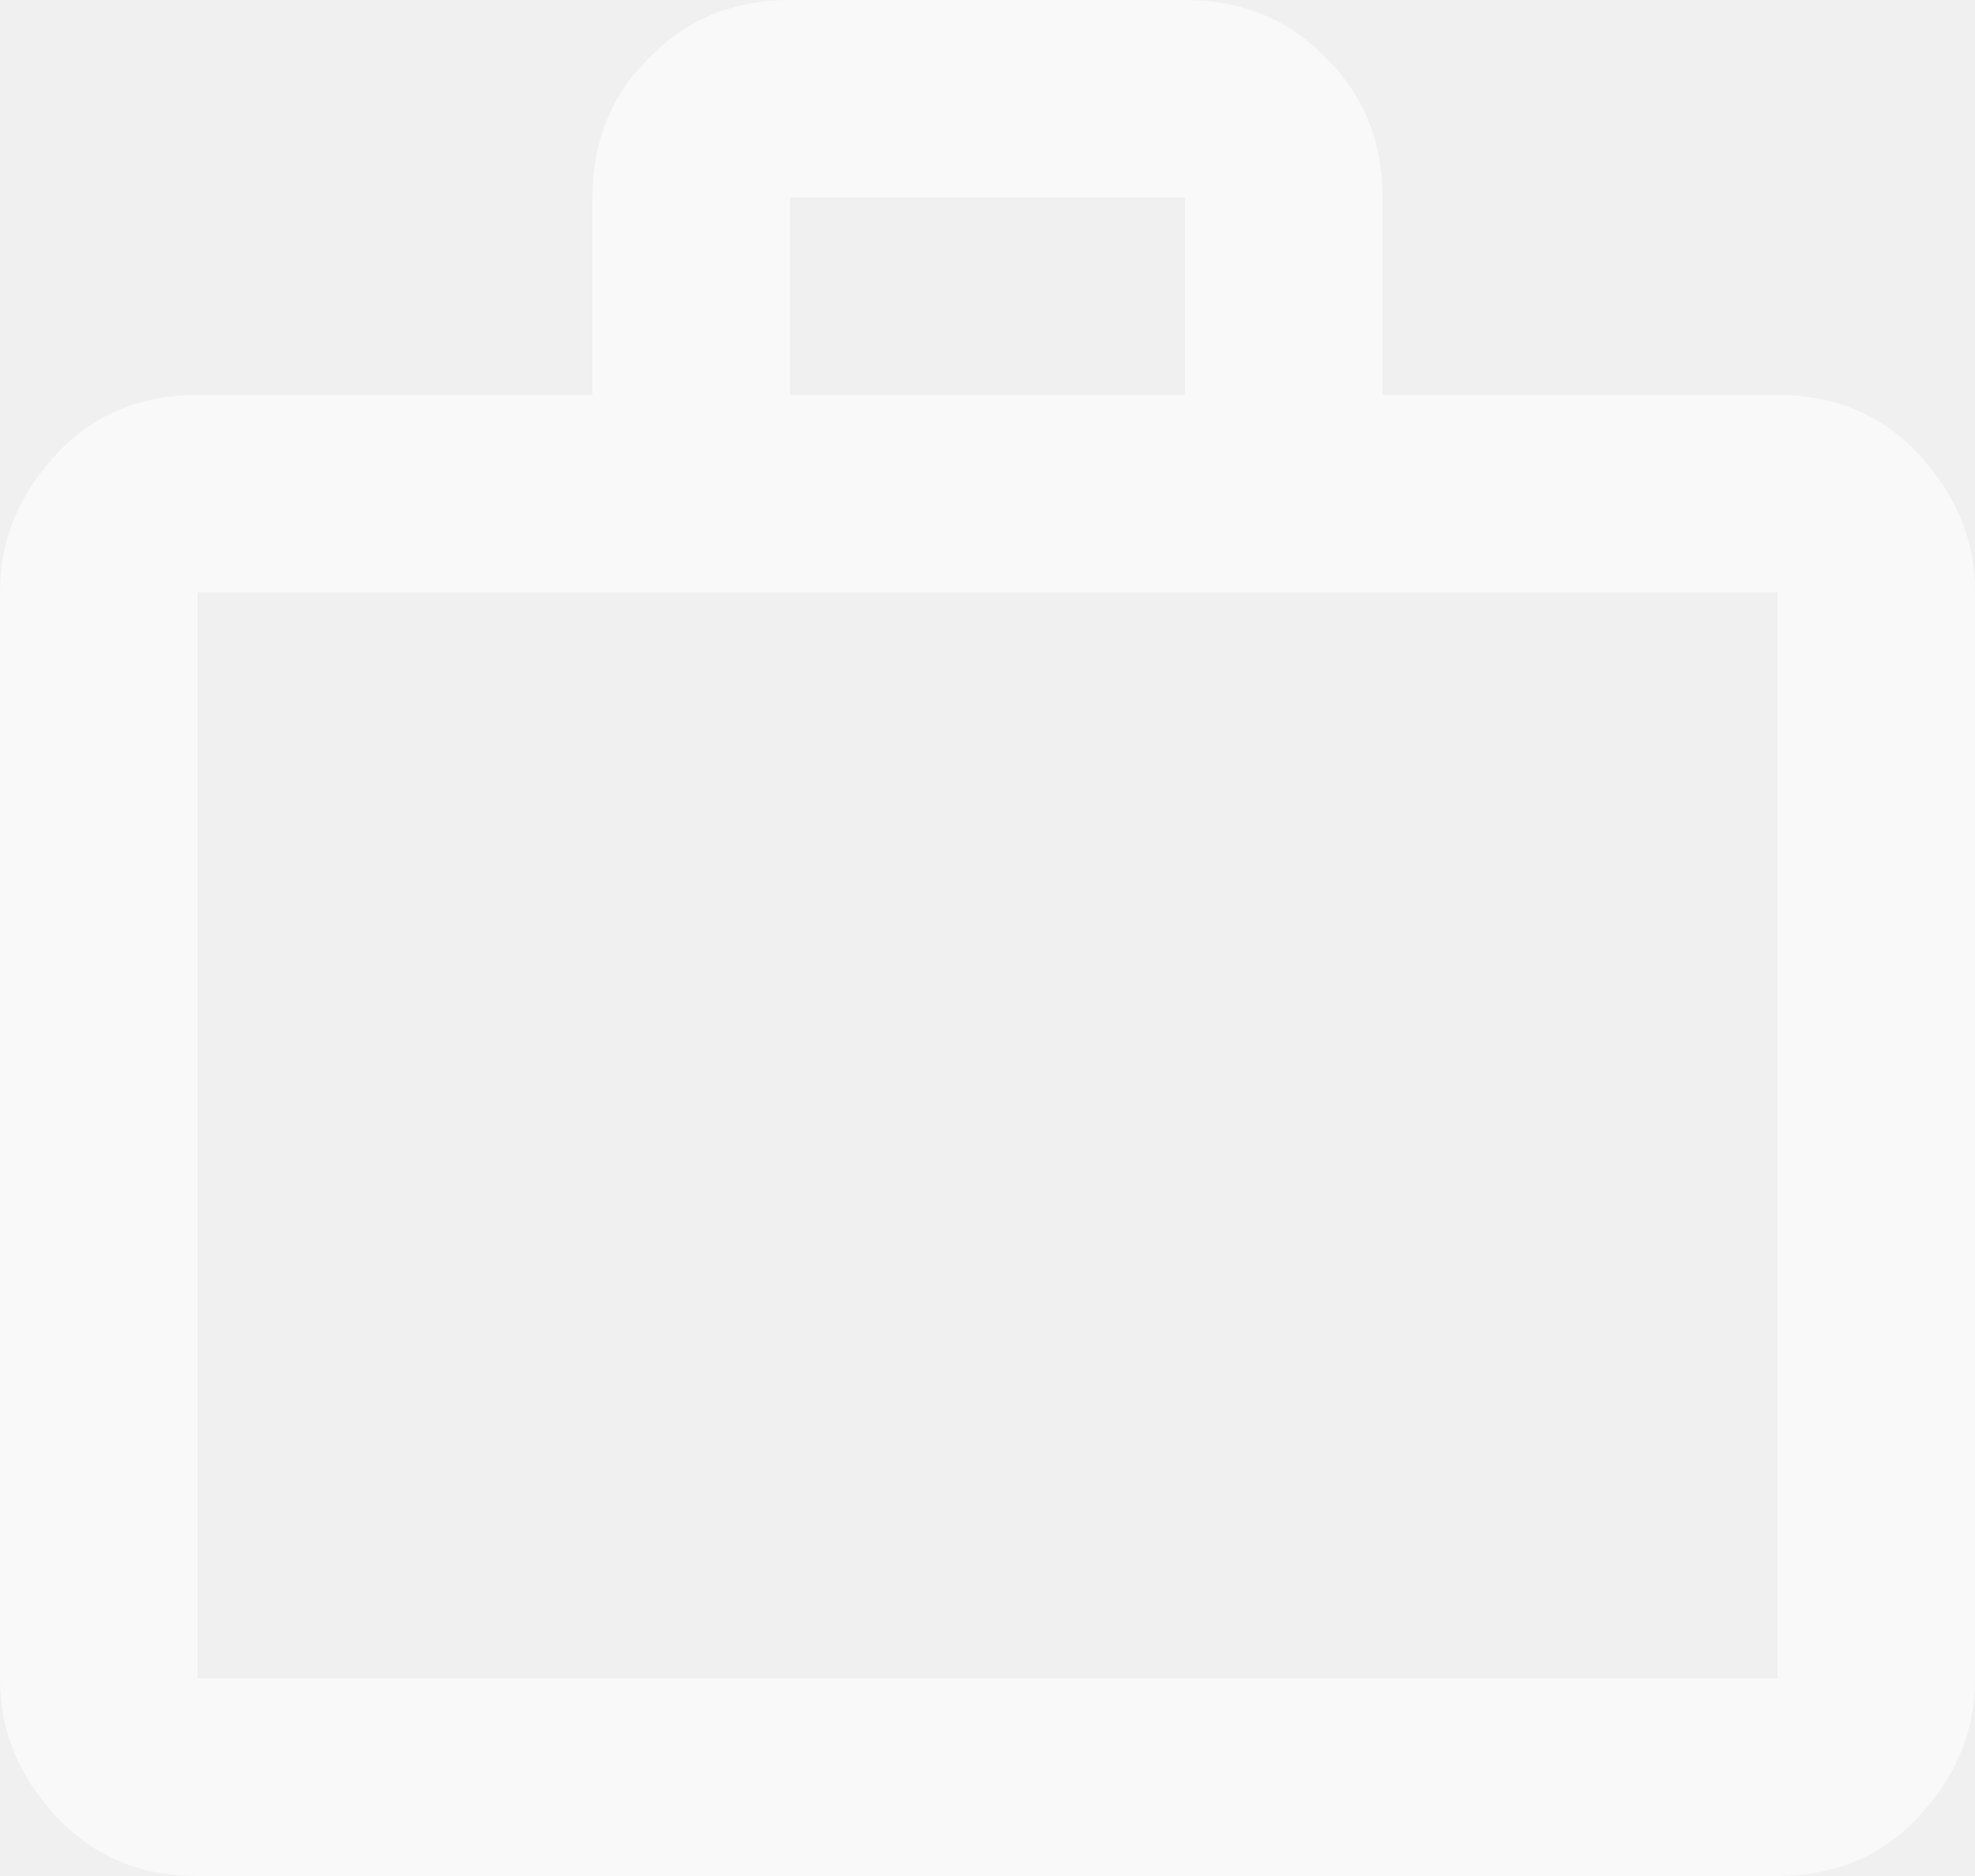
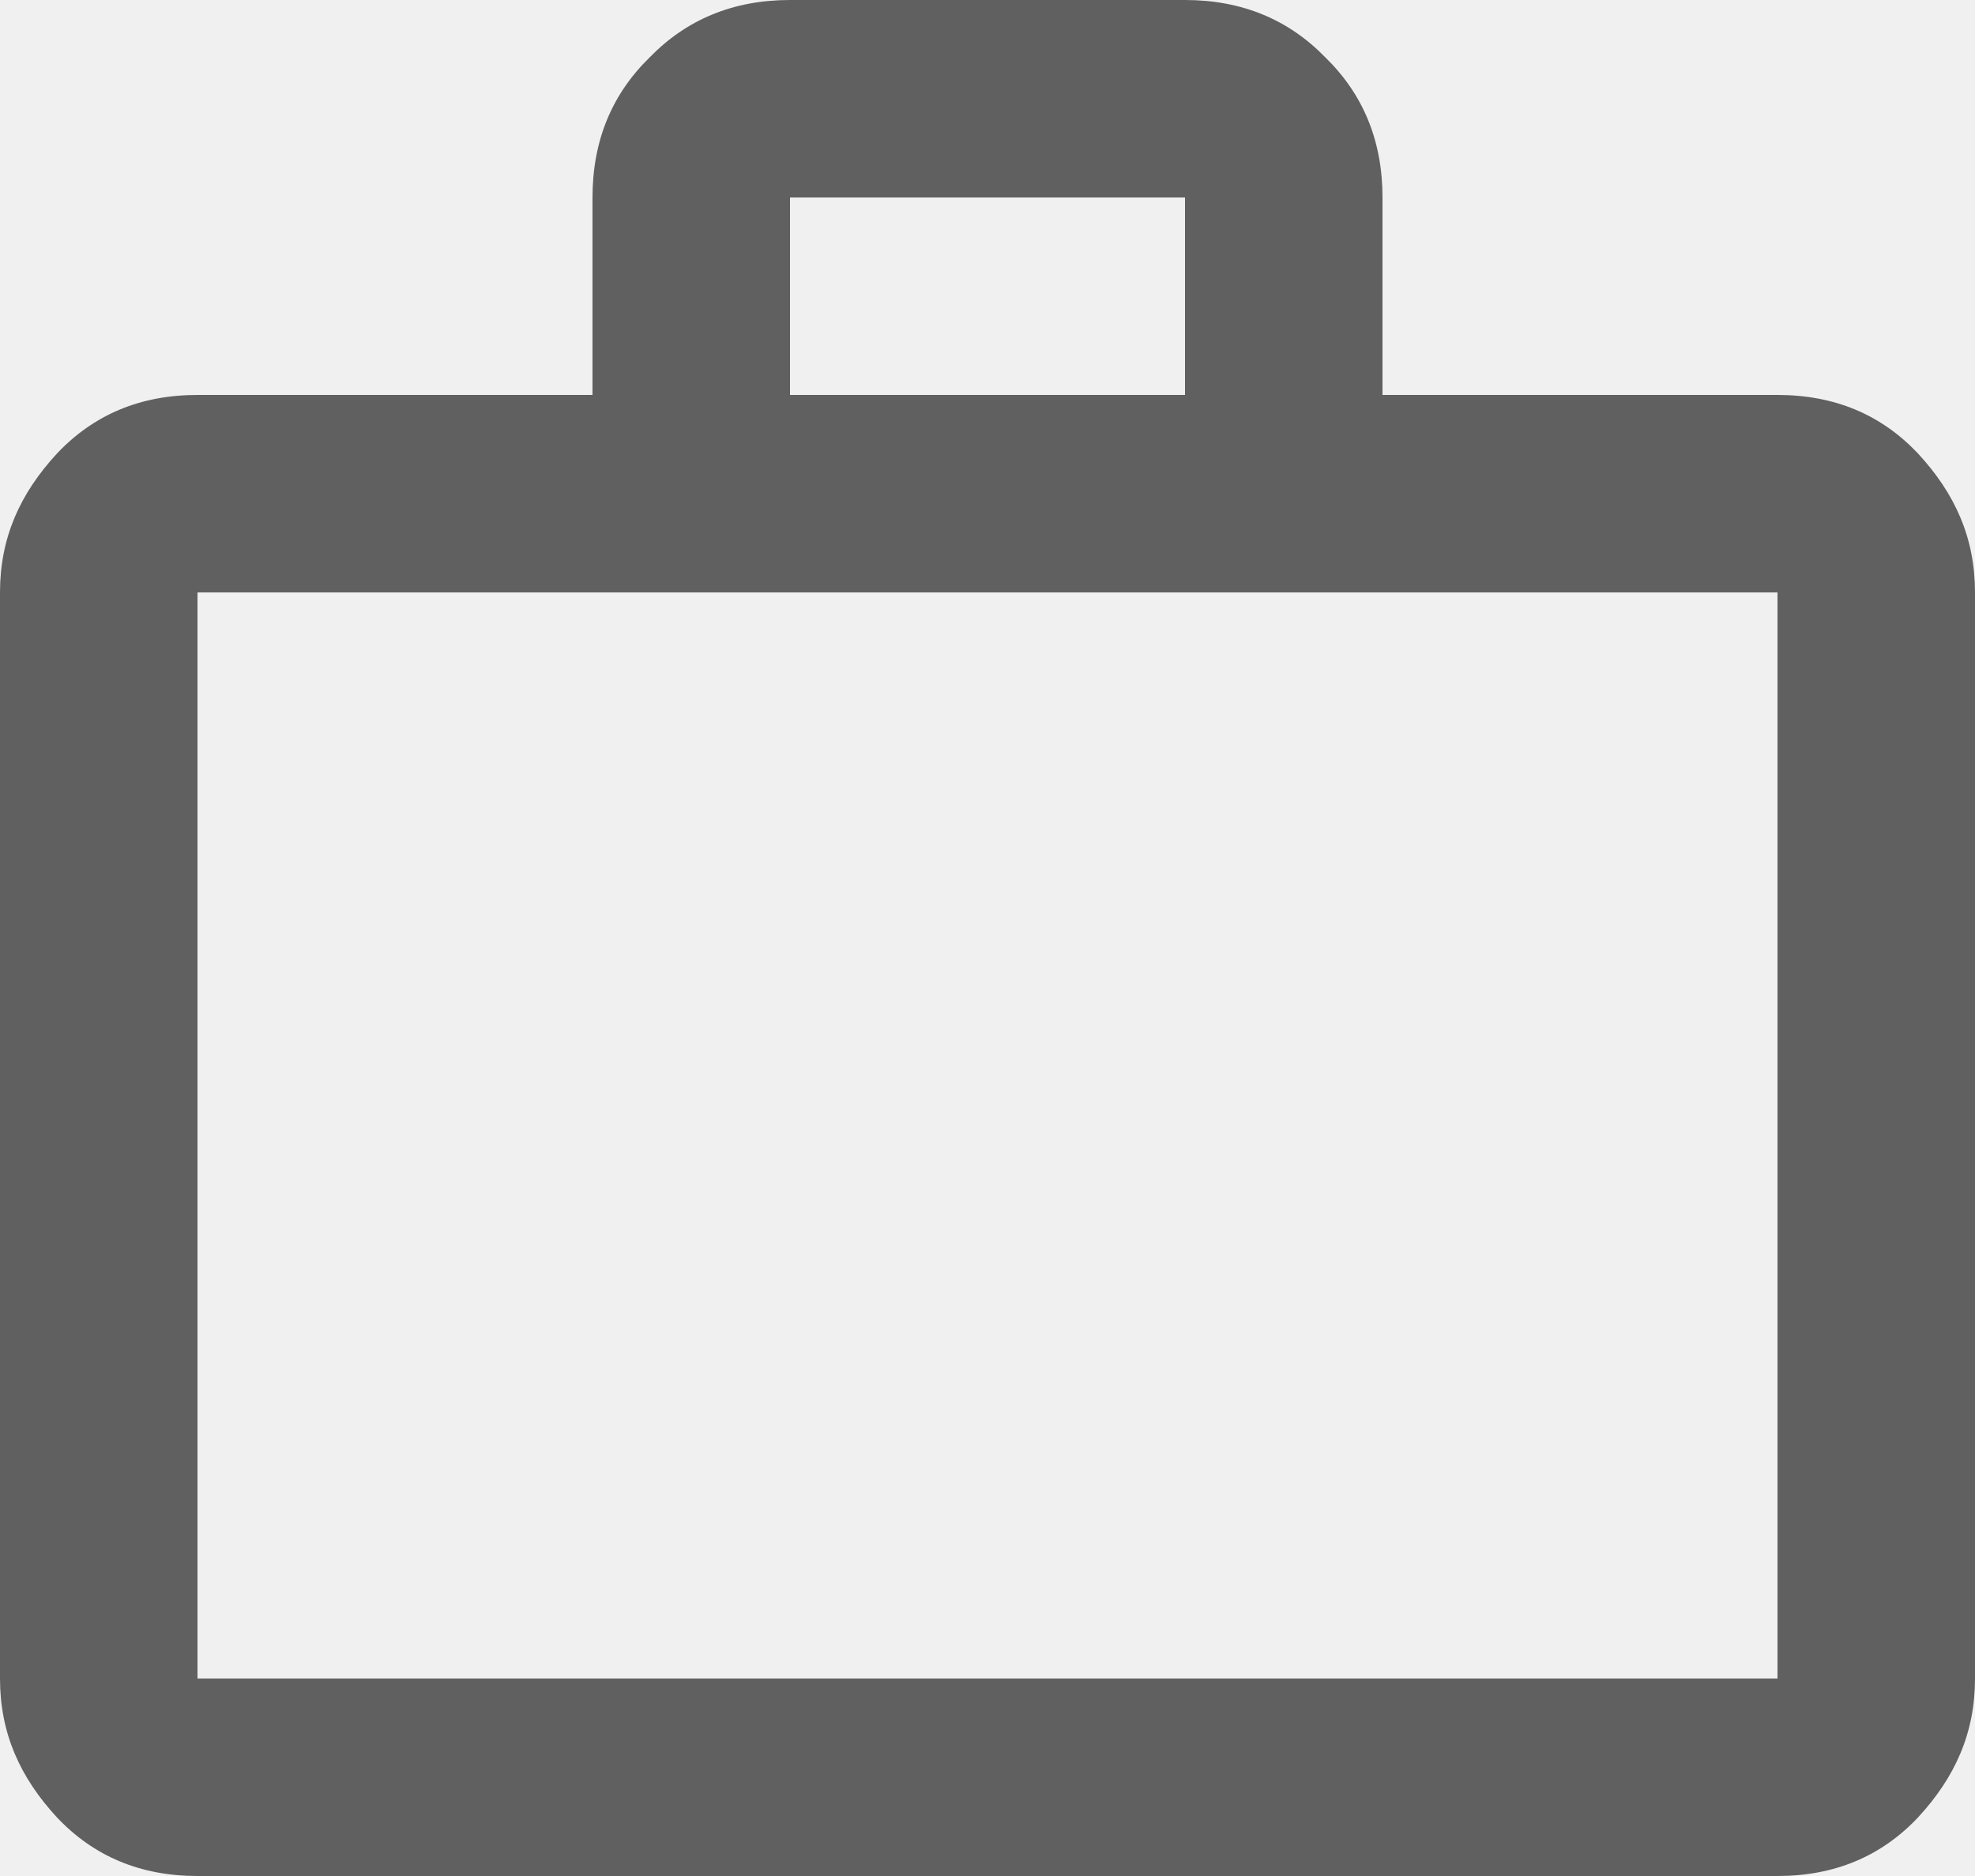
- <svg xmlns="http://www.w3.org/2000/svg" width="20" height="19" viewBox="0 0 20 19" fill="none">
-   <path d="M18 4C18.58 4 19.05 4.2 19.42 4.59C19.8 5 20 5.45 20 6V17C20 17.55 19.8 18 19.42 18.41C19.05 18.8 18.58 19 18 19H2C1.42 19 0.95 18.8 0.58 18.41C0.2 18 0 17.55 0 17V6C0 5.45 0.2 5 0.58 4.59C0.95 4.2 1.42 4 2 4H6V2C6 1.42 6.2 0.95 6.58 0.58C6.95 0.2 7.42 0 8 0H12C12.58 0 13.05 0.2 13.42 0.58C13.8 0.95 14 1.42 14 2V4H18ZM2 6V17H18V6H2ZM12 4V2H8V4H12Z" fill="white" fill-opacity="0.6" />
+ <svg xmlns="http://www.w3.org/2000/svg" width="20" height="19" viewBox="0 0 20 19" fill="current">
+   <path d="M18 4C18.58 4 19.05 4.2 19.42 4.59C19.8 5 20 5.45 20 6V17C20 17.55 19.8 18 19.42 18.41C19.05 18.8 18.58 19 18 19H2C1.42 19 0.95 18.8 0.58 18.41C0.2 18 0 17.55 0 17V6C0 5.45 0.2 5 0.58 4.59C0.95 4.2 1.42 4 2 4H6V2C6 1.42 6.2 0.95 6.58 0.58C6.95 0.2 7.42 0 8 0H12C12.58 0 13.05 0.2 13.42 0.58C13.8 0.95 14 1.42 14 2V4H18ZM2 6V17H18V6H2ZM12 4V2H8V4H12Z" fill="current" fill-opacity="0.6" />
</svg>
